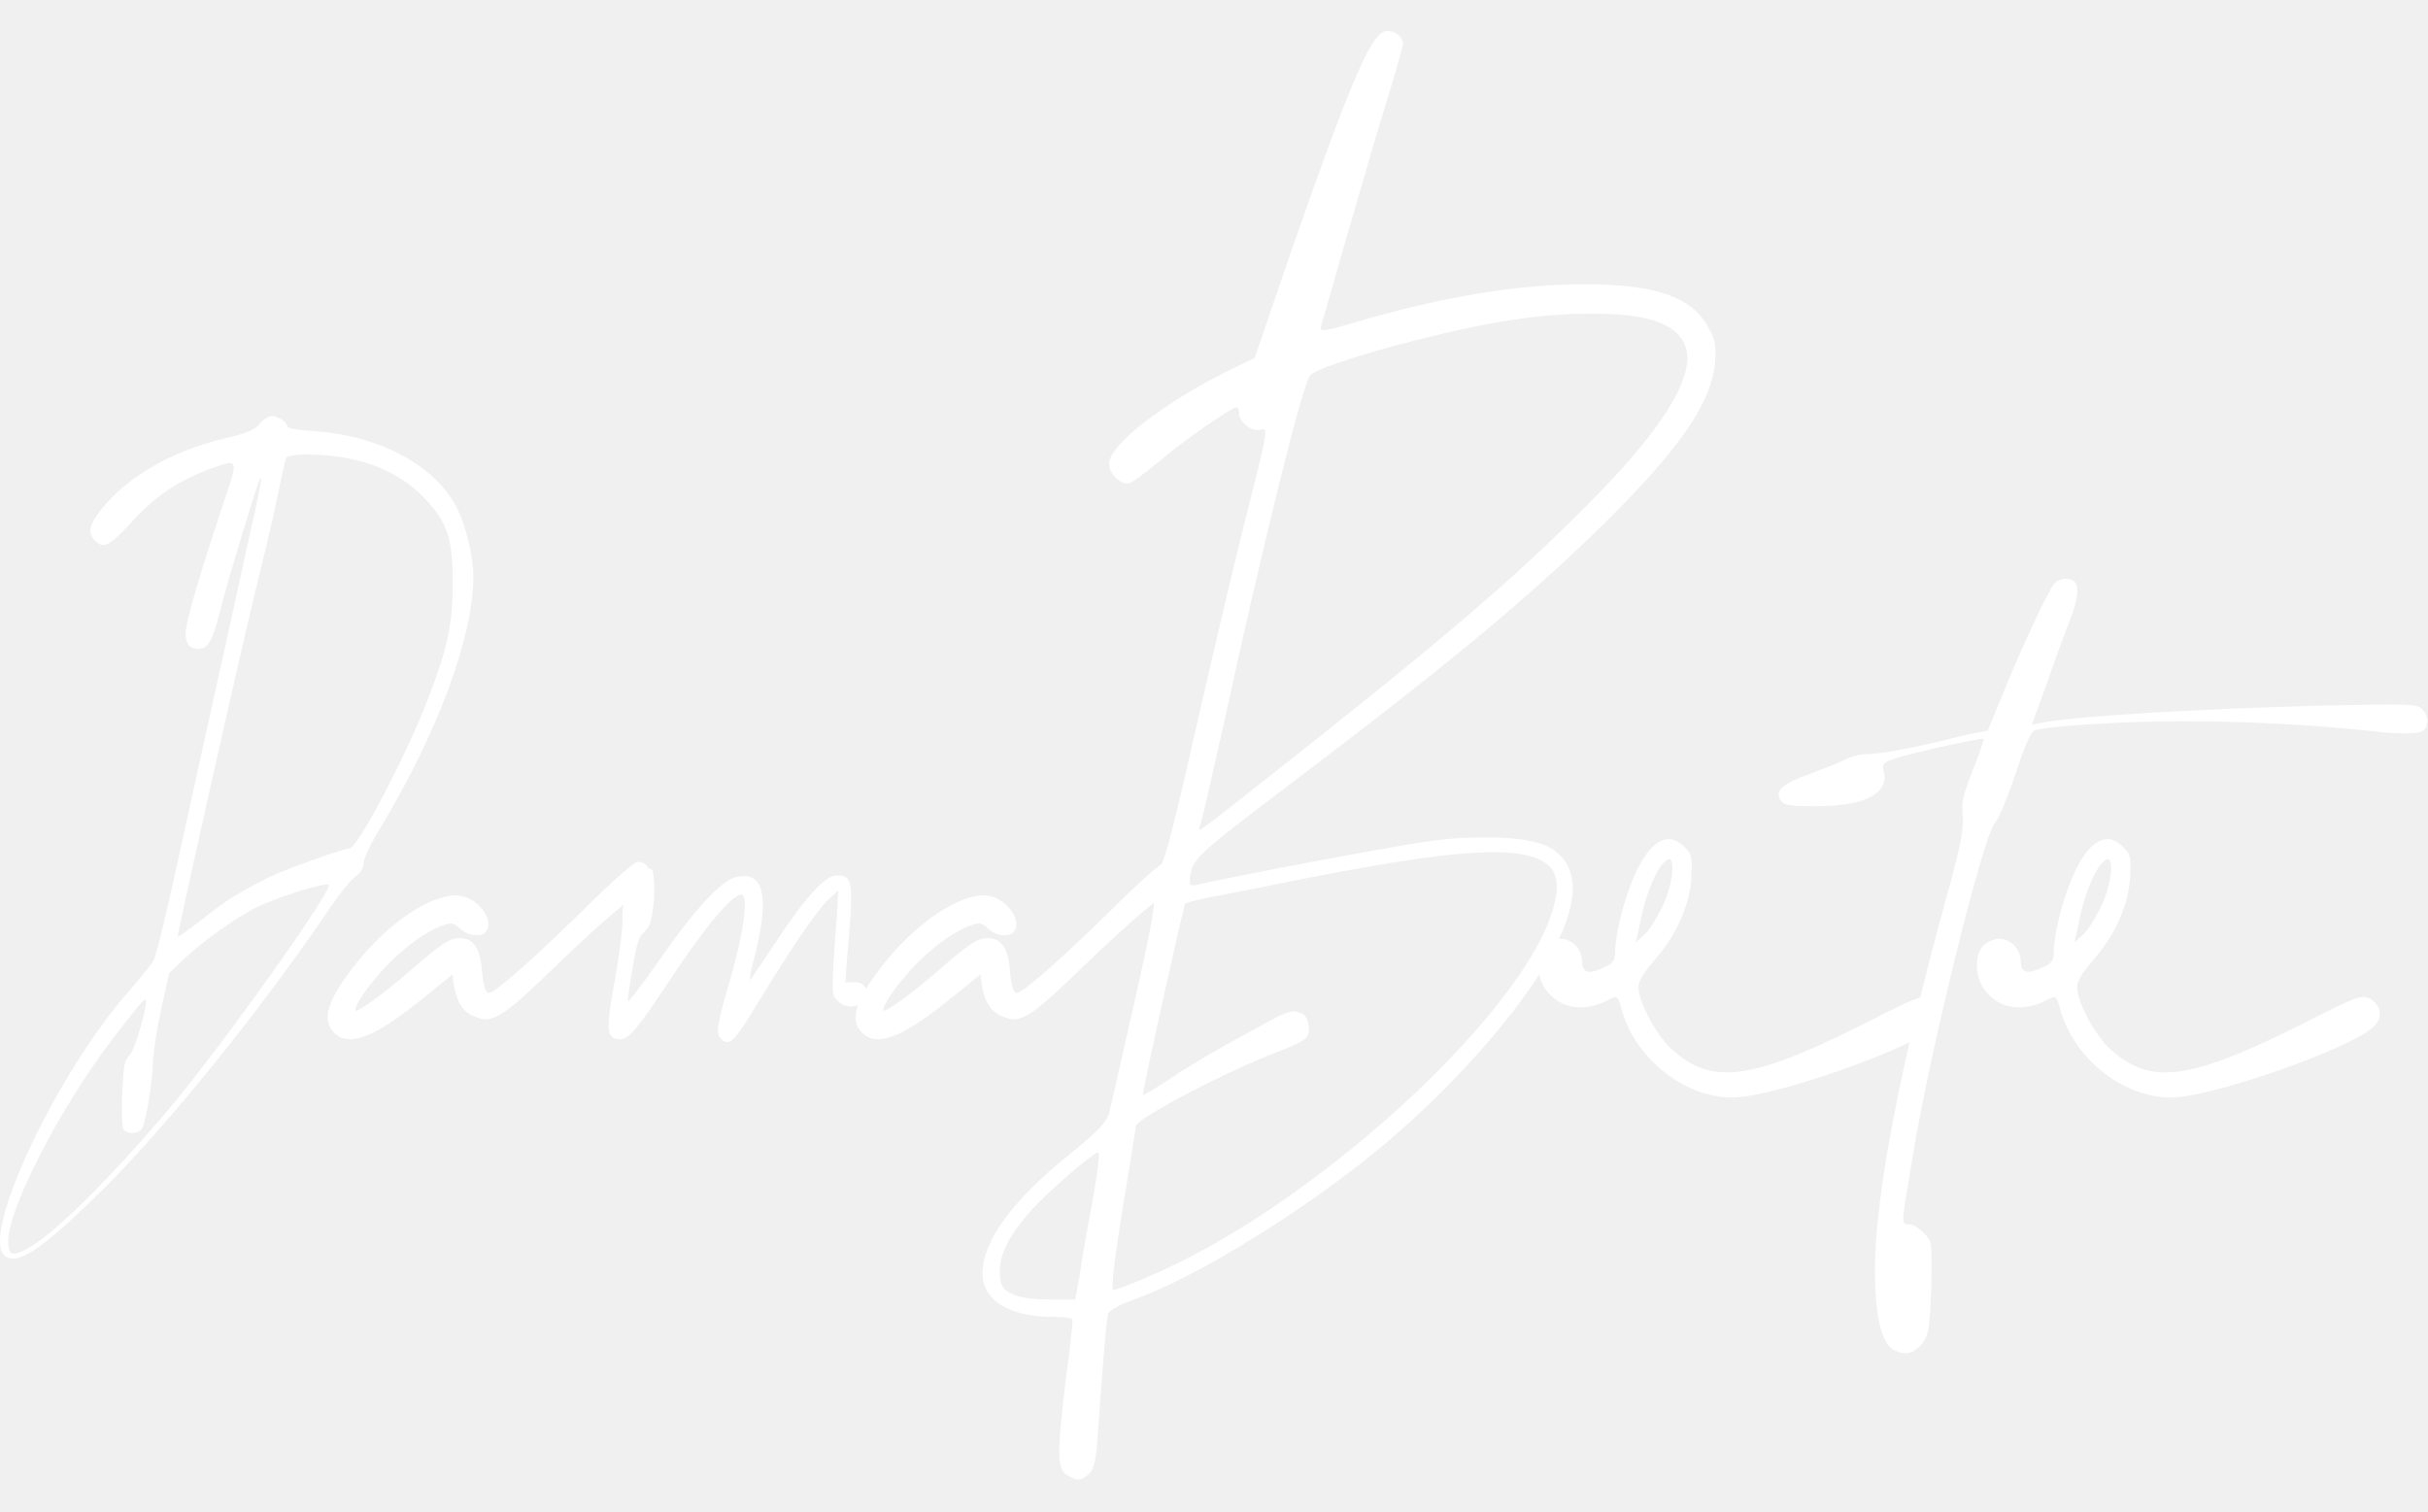
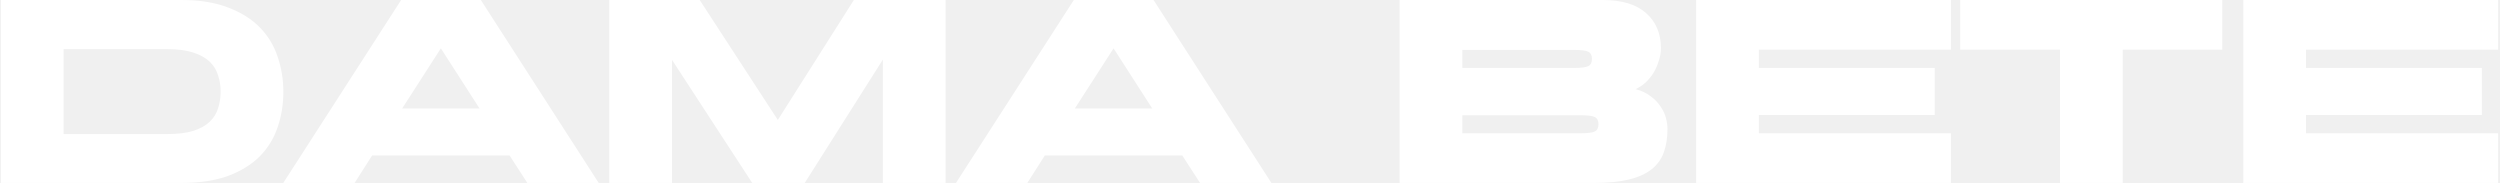
- <svg xmlns="http://www.w3.org/2000/svg" width="392" height="244" viewBox="0 0 392 244" fill="none">
-   <path d="M21.336 84.198C18.921 86.843 17.656 87.993 16.621 87.993C16.161 87.993 15.701 87.648 15.241 87.188C14.091 85.923 14.436 84.773 16.276 82.358C20.416 77.068 27.546 72.928 35.941 70.858C39.966 69.938 41.001 69.478 41.921 68.443C42.496 67.753 43.301 67.178 43.991 67.178C44.911 67.178 46.406 68.213 46.406 68.903C46.406 69.133 48.246 69.478 50.431 69.593C61.356 70.283 70.441 75.228 73.891 82.243C75.271 85.118 76.421 89.948 76.421 93.053C76.421 102.713 70.786 118.123 61.356 133.763C59.861 136.178 58.711 138.708 58.711 139.283C58.711 140.203 58.251 140.893 57.331 141.583C56.641 142.043 54.341 144.918 52.386 147.908C41.576 163.663 27.431 181.258 16.621 192.068C8.686 199.888 4.431 203.223 2.131 203.223C1.441 203.223 0.981 202.993 0.636 202.648C-2.929 198.968 9.146 173.323 20.761 160.098C22.601 158.028 24.326 155.843 24.786 155.153C25.131 154.578 26.856 147.563 28.581 139.628C33.411 117.548 37.321 100.183 39.621 89.488C42.151 78.218 42.496 76.493 41.921 77.413C41.461 78.333 36.861 93.398 35.481 98.803C34.331 103.518 33.526 104.783 32.031 104.783C30.651 104.783 29.961 103.978 29.961 102.253C29.961 100.528 32.376 92.363 35.711 82.358C37.666 76.493 38.356 74.768 37.091 74.768C36.401 74.768 35.366 75.228 33.641 75.803C28.581 77.758 25.016 80.173 21.336 84.198ZM44.681 80.748C43.991 84.083 42.036 92.248 40.426 98.803C38.011 108.923 28.696 150.323 28.696 151.243C28.926 151.243 30.306 150.208 32.146 148.828C33.986 147.333 36.746 145.263 38.241 144.458C39.736 143.538 42.151 142.273 43.531 141.583C47.096 139.973 55.606 136.983 56.411 136.983C57.676 136.983 64.921 123.298 68.601 114.098C72.166 105.128 73.086 101.103 73.086 94.203C73.086 86.843 72.281 84.428 68.601 80.518C63.656 75.228 56.526 73.388 49.511 73.388C47.671 73.388 46.291 73.618 46.176 73.963C46.061 74.308 45.371 77.298 44.681 80.748ZM27.546 178.728C36.056 168.608 54.111 143.193 53.076 142.848C52.156 142.503 44.681 144.918 41.346 146.528C37.896 148.368 33.181 151.588 29.616 154.923L27.316 157.108L25.936 163.318C25.246 166.653 24.671 170.448 24.671 171.713C24.671 174.128 23.636 180.913 22.946 182.178C22.371 183.098 20.646 183.213 19.956 182.408C19.726 182.063 19.611 179.878 19.726 176.658C19.956 172.058 20.071 171.253 20.876 170.448C21.796 169.643 23.981 161.823 23.521 161.363C23.176 161.363 21.911 162.858 17.886 168.148C9.606 179.073 1.326 195.173 1.326 200.348C1.326 201.728 1.556 202.418 2.131 202.418C7.191 202.418 24.556 182.408 27.546 178.728Z" fill="white" />
-   <path d="M102.954 139.168C104.219 139.168 104.909 139.973 104.909 141.353C104.909 142.273 104.104 143.193 100.424 146.298C97.894 148.253 92.834 152.968 89.039 156.648C82.944 162.513 80.529 164.583 78.344 164.583C77.769 164.583 77.194 164.353 76.619 164.123C74.779 163.433 73.744 161.823 73.284 159.063L73.054 157.338L68.224 161.248C62.704 165.733 59.024 167.803 56.494 167.803C55.459 167.803 54.654 167.458 53.964 166.768C51.779 164.698 52.929 161.248 57.644 155.383C62.819 148.943 69.374 144.573 73.629 144.573C74.089 144.573 74.549 144.688 75.009 144.803C77.884 145.723 79.839 149.058 78.344 150.553C77.999 150.898 77.539 151.013 76.964 151.013C76.044 151.013 75.124 150.668 74.319 149.978C73.399 149.058 72.939 148.943 71.904 149.288C68.799 150.208 64.199 153.658 60.864 157.683C58.564 160.328 57.069 162.858 57.414 163.203C58.104 163.203 61.784 160.558 65.924 156.993C71.214 152.393 72.479 151.473 74.319 151.473C76.274 151.473 77.424 152.968 77.769 156.188C77.999 159.063 78.344 160.328 78.919 160.328C79.839 160.328 85.244 155.613 93.294 147.793C98.814 142.273 102.379 139.168 102.954 139.168Z" fill="white" />
-   <path d="M139.828 159.638C140.518 161.248 139.023 162.513 137.413 162.513C136.608 162.513 135.803 162.168 135.228 161.593C134.193 160.558 134.193 160.558 135.113 147.678L135.343 143.768L133.733 145.263C131.778 147.103 127.408 153.658 122.923 161.018C119.703 166.308 118.438 168.263 117.403 168.263C117.058 168.263 116.713 168.033 116.368 167.688C115.563 166.883 115.678 165.733 117.863 158.258C120.163 150.323 120.853 144.458 119.703 144.458C118.093 144.458 113.723 149.748 107.053 159.868C102.798 166.308 101.418 167.803 100.153 167.803C97.853 167.803 97.738 166.423 99.348 157.798C99.923 154.463 100.498 150.438 100.498 148.828C100.383 146.873 100.728 145.033 101.418 143.078C102.338 140.318 102.453 140.203 103.948 140.203C105.443 140.203 105.443 140.318 105.558 141.928C105.673 142.963 105.673 145.033 105.443 146.528C105.213 148.713 104.868 149.633 104.063 150.438C103.143 151.243 102.798 152.278 102.108 156.418C101.648 159.178 101.303 161.593 101.418 161.708C101.533 161.708 103.833 158.833 106.363 155.153C112.113 146.873 116.598 141.928 119.013 141.583C123.383 140.663 124.303 144.803 121.773 154.693C121.198 156.763 120.968 158.258 121.083 158.258C121.313 158.028 123.153 155.268 125.223 152.163C130.053 144.803 133.273 141.353 135.113 141.353C137.758 141.353 137.873 142.273 136.723 155.153L136.493 158.603H137.873C138.908 158.603 139.368 158.833 139.828 159.638Z" fill="white" />
-   <path d="M188.193 139.168C189.458 139.168 190.148 139.973 190.148 141.353C190.148 142.273 189.343 143.193 185.663 146.298C183.133 148.253 178.073 152.968 174.278 156.648C168.183 162.513 165.768 164.583 163.583 164.583C163.008 164.583 162.433 164.353 161.858 164.123C160.018 163.433 158.983 161.823 158.523 159.063L158.293 157.338L153.463 161.248C147.943 165.733 144.263 167.803 141.733 167.803C140.698 167.803 139.893 167.458 139.203 166.768C137.018 164.698 138.168 161.248 142.883 155.383C148.058 148.943 154.613 144.573 158.868 144.573C159.328 144.573 159.788 144.688 160.248 144.803C163.123 145.723 165.078 149.058 163.583 150.553C163.238 150.898 162.778 151.013 162.203 151.013C161.283 151.013 160.363 150.668 159.558 149.978C158.638 149.058 158.178 148.943 157.143 149.288C154.038 150.208 149.438 153.658 146.103 157.683C143.803 160.328 142.308 162.858 142.653 163.203C143.343 163.203 147.023 160.558 151.163 156.993C156.453 152.393 157.718 151.473 159.558 151.473C161.513 151.473 162.663 152.968 163.008 156.188C163.238 159.063 163.583 160.328 164.158 160.328C165.078 160.328 170.483 155.613 178.533 147.793C184.053 142.273 187.618 139.168 188.193 139.168Z" fill="white" />
-   <path d="M169.814 212.633C165.334 212.633 158.614 211.233 158.614 205.493C158.754 200.313 163.374 193.873 172.614 186.453C177.374 182.533 178.634 181.273 179.054 179.733C179.334 178.753 181.154 170.633 183.114 161.953C185.914 149.633 186.614 145.713 186.194 144.873C185.214 143.333 185.494 142.353 186.894 140.673C188.014 139.273 188.994 135.633 192.774 118.973C195.294 107.913 198.794 92.933 200.614 85.653C204.954 68.573 204.814 68.993 203.414 69.413C202.014 69.693 200.054 68.153 200.054 66.753C200.054 66.193 199.914 65.773 199.634 65.773C198.794 65.773 190.954 71.233 187.034 74.593C184.654 76.553 182.554 78.093 182.134 78.093C180.734 78.093 179.054 76.413 179.054 74.873C179.054 71.933 187.454 65.353 197.674 60.173L202.574 57.793L208.314 40.993C217.974 13.273 221.334 5.433 223.714 5.013C225.114 4.873 226.514 5.853 226.514 7.113C226.514 7.533 224.974 12.853 223.154 18.733C221.334 24.613 218.534 34.553 216.714 40.713C214.894 47.013 213.354 52.473 213.214 52.893C213.214 53.173 213.214 53.313 213.634 53.313C214.334 53.313 216.014 52.893 219.234 51.913C233.094 47.853 245.274 45.893 255.774 45.893C266.974 45.893 272.994 47.853 275.654 52.613C276.914 54.713 277.054 55.413 276.914 58.353C276.354 65.073 271.174 72.493 258.854 84.673C246.254 96.993 234.074 107.073 207.474 127.233C193.754 137.593 192.634 138.713 192.214 141.093C191.934 142.913 192.074 143.053 192.914 142.913C201.874 140.953 225.114 136.613 230.154 135.913C233.794 135.353 237.154 135.213 240.094 135.213C244.714 135.213 248.214 135.773 250.034 136.753C254.794 139.413 255.214 144.733 251.154 152.713C246.394 162.373 233.794 176.653 220.774 187.013C208.454 196.813 192.354 206.613 182.694 209.973C180.734 210.673 179.054 211.653 178.914 212.073C178.634 212.773 177.934 221.593 177.234 231.813C176.954 235.733 176.674 237.133 175.834 237.973C174.574 239.093 173.874 239.233 172.194 238.113C170.654 236.993 170.654 234.753 172.054 222.853C172.754 217.953 173.174 213.613 173.174 213.193C173.174 212.773 172.194 212.633 169.814 212.633ZM193.754 133.253C193.474 134.513 192.074 135.493 208.594 122.473C233.374 102.873 244.854 93.073 256.334 81.453C266.974 70.813 272.294 62.973 272.434 57.933C272.434 50.653 261.514 50.653 256.614 50.653C252.974 50.653 248.914 50.933 245.274 51.493C234.634 52.893 213.494 58.633 211.534 60.593C210.414 61.573 203.834 88.033 197.394 117.713C195.574 125.693 194.034 132.693 193.754 133.253ZM166.874 194.993C162.954 199.333 161.274 202.553 161.414 205.633C161.554 207.733 161.834 208.153 163.514 208.993C164.774 209.553 166.734 209.833 169.534 209.833H173.594L174.294 206.053C174.574 203.813 175.554 198.353 176.394 193.873C177.234 189.253 177.654 186.033 177.234 186.033C175.274 187.153 169.674 192.053 166.874 194.993ZM181.574 193.173C179.894 203.253 179.334 208.293 179.754 208.293C180.034 208.293 182.414 207.453 184.934 206.333C211.394 195.413 246.394 163.493 250.874 146.273C251.994 142.073 251.154 139.833 248.074 138.573C246.674 138.013 244.294 137.593 241.214 137.593C234.634 137.593 224.414 139.133 210.274 141.933C203.974 143.193 197.114 144.593 195.294 144.873C193.334 145.293 191.654 145.713 191.374 145.853C191.094 146.133 184.514 175.813 184.514 176.793C184.794 176.793 186.894 175.533 189.414 173.853C192.074 172.033 197.394 168.953 201.314 166.853C207.334 163.493 208.454 162.933 209.714 163.493C210.694 163.773 211.114 164.333 211.254 165.593C211.534 167.693 211.114 167.973 204.954 170.353C196.554 173.713 183.394 180.713 183.394 181.833C183.394 181.973 182.554 187.153 181.574 193.173Z" fill="white" />
-   <path d="M311.854 161.253C313.674 162.373 313.954 164.473 312.274 165.873C308.774 169.233 286.374 177.213 279.654 177.213C271.674 177.213 263.974 170.633 261.874 163.213C261.174 160.693 261.174 160.693 259.774 161.393C258.234 162.233 256.694 162.653 255.154 162.653C253.054 162.653 251.234 161.813 249.834 160.133C247.874 157.893 247.874 153.693 249.694 152.433C250.394 151.873 251.234 151.593 251.934 151.593C253.754 151.593 255.434 153.133 255.434 155.373C255.434 156.353 255.854 156.913 256.694 156.913C257.254 156.913 258.094 156.633 259.214 156.073C260.474 155.513 260.754 154.953 260.754 153.693C260.754 149.913 264.254 135.493 269.434 135.493C270.274 135.493 271.114 135.913 271.954 136.753C273.214 138.013 273.214 138.433 273.074 141.793C272.794 146.273 270.554 151.173 267.054 155.093C265.374 157.053 264.534 158.313 264.534 159.433C264.534 161.813 267.474 167.273 269.994 169.513C272.654 171.893 275.314 173.153 278.814 173.153C283.714 173.153 290.294 170.633 300.654 165.453C307.514 161.953 309.614 160.973 310.734 160.973C311.154 160.973 311.434 161.113 311.854 161.253ZM264.674 149.633L264.114 152.153L265.514 150.893C266.214 150.333 267.474 148.233 268.314 146.553C269.994 143.193 270.554 138.713 269.434 138.713C267.754 139.273 265.654 144.173 264.674 149.633Z" fill="white" />
-   <path d="M307.891 197.653C308.871 197.653 309.851 198.353 310.551 199.053C311.951 200.453 311.951 200.453 311.811 207.873C311.531 214.453 311.391 215.573 310.411 216.833C309.571 217.953 308.591 218.513 307.471 218.513C306.911 218.513 306.211 218.233 305.511 217.813C303.691 216.553 302.711 212.213 302.711 205.073C302.711 193.173 306.771 171.753 314.611 143.613C316.711 135.913 317.131 133.253 316.851 131.433C316.711 129.473 316.991 128.213 318.531 124.293C319.651 121.633 320.351 119.393 320.211 119.253C319.511 119.253 311.391 120.933 306.911 122.193C304.111 123.033 303.831 123.173 304.111 124.433C305.091 128.073 301.171 130.173 293.331 130.173C288.851 130.173 288.011 130.033 287.451 129.193C286.471 127.653 287.731 126.533 292.491 124.853C295.011 123.873 297.531 122.893 298.231 122.473C298.931 122.193 300.191 121.773 301.171 121.773C304.951 121.773 313.911 119.533 317.831 118.553L320.911 117.993L323.151 112.533C326.371 104.553 330.711 95.313 331.691 94.193C332.251 93.633 333.091 93.353 333.931 93.493C335.751 93.633 335.891 95.593 334.211 100.073C333.371 102.173 331.691 106.793 330.431 110.433L328.051 117.013L329.451 116.733C334.911 115.613 354.651 114.493 374.531 113.933C389.091 113.653 390.211 113.653 391.051 114.493C391.611 115.053 392.031 116.033 391.891 116.593C391.751 117.993 391.051 118.413 388.531 118.413C387.411 118.413 385.871 118.413 383.771 118.133C373.551 117.013 362.631 116.453 352.131 116.453C343.451 116.453 331.831 117.153 328.751 117.853C327.911 117.993 327.211 119.533 325.391 124.993C324.131 128.773 322.591 132.413 322.031 132.973C320.211 134.933 311.531 169.793 308.731 187.153C307.051 197.233 306.911 197.653 307.891 197.653Z" fill="white" />
-   <path d="M382.674 161.253C384.494 162.373 384.774 164.473 383.094 165.873C379.594 169.233 357.194 177.213 350.474 177.213C342.494 177.213 334.794 170.633 332.694 163.213C331.994 160.693 331.994 160.693 330.594 161.393C329.054 162.233 327.514 162.653 325.974 162.653C323.874 162.653 322.054 161.813 320.654 160.133C318.694 157.893 318.694 153.693 320.514 152.433C321.214 151.873 322.054 151.593 322.754 151.593C324.574 151.593 326.254 153.133 326.254 155.373C326.254 156.353 326.674 156.913 327.514 156.913C328.074 156.913 328.914 156.633 330.034 156.073C331.294 155.513 331.574 154.953 331.574 153.693C331.574 149.913 335.074 135.493 340.254 135.493C341.094 135.493 341.934 135.913 342.774 136.753C344.034 138.013 344.034 138.433 343.894 141.793C343.614 146.273 341.374 151.173 337.874 155.093C336.194 157.053 335.354 158.313 335.354 159.433C335.354 161.813 338.294 167.273 340.814 169.513C343.474 171.893 346.134 173.153 349.634 173.153C354.534 173.153 361.114 170.633 371.474 165.453C378.334 161.953 380.434 160.973 381.554 160.973C381.974 160.973 382.254 161.113 382.674 161.253ZM335.494 149.633L334.934 152.153L336.334 150.893C337.034 150.333 338.294 148.233 339.134 146.553C340.814 143.193 341.374 138.713 340.254 138.713C338.574 139.273 336.474 144.173 335.494 149.633Z" fill="white" />
+ <svg xmlns="http://www.w3.org/2000/svg" width="287" height="21" viewBox="0 0 287 21" fill="none">
+   <path d="M0.1 -1.43051e-06H20.83C22.93 -1.43051e-06 24.72 0.29 26.2 0.87C27.68 1.43 28.89 2.19 29.83 3.15C30.77 4.11 31.45 5.23 31.87 6.51C32.31 7.79 32.53 9.14 32.53 10.56C32.53 11.98 32.31 13.33 31.87 14.61C31.45 15.87 30.77 16.98 29.83 17.94C28.89 18.88 27.68 19.63 26.2 20.19C24.72 20.73 22.93 21 20.83 21H0.1V-1.43051e-06ZM7.3 5.64V15.39H19.18C20.38 15.39 21.38 15.27 22.18 15.03C22.98 14.77 23.61 14.42 24.07 13.98C24.53 13.54 24.85 13.03 25.03 12.45C25.23 11.85 25.33 11.21 25.33 10.53C25.33 9.85 25.23 9.22 25.03 8.64C24.85 8.04 24.53 7.52 24.07 7.08C23.61 6.64 22.98 6.29 22.18 6.03C21.38 5.77 20.38 5.64 19.18 5.64H7.3ZM68.73 21H60.54L58.5 17.85H42.72L40.71 21H32.52L46.05 -1.43051e-06H55.2L68.73 21ZM46.17 12.45H55.05L50.61 5.55L46.17 12.45ZM69.944 21V-1.43051e-06H80.324L89.294 13.77L98.024 -1.43051e-06H108.554V21H101.354V6.84L92.384 21H86.354L77.144 6.87V21H69.944ZM145.956 21H137.766L135.726 17.85H119.946L117.936 21H109.746L123.276 -1.43051e-06H132.426L145.956 21ZM123.396 12.45H132.276L127.836 5.55L123.396 12.45ZM160.676 -1.43051e-06H183.986C186.186 -1.43051e-06 187.846 0.5 188.966 1.5C190.106 2.5 190.676 3.85 190.676 5.55C190.676 6.01 190.596 6.48 190.436 6.96C190.296 7.44 190.096 7.9 189.836 8.34C189.576 8.76 189.266 9.14 188.906 9.48C188.546 9.8 188.166 10.05 187.766 10.23C188.446 10.41 189.016 10.68 189.476 11.04C189.956 11.38 190.336 11.77 190.616 12.21C190.916 12.63 191.126 13.07 191.246 13.53C191.366 13.99 191.426 14.41 191.426 14.79C191.426 15.81 191.286 16.71 191.006 17.49C190.726 18.27 190.256 18.92 189.596 19.44C188.936 19.96 188.066 20.35 186.986 20.61C185.926 20.87 184.616 21 183.056 21H160.676V-1.43051e-06ZM167.876 15.3H181.406C182.266 15.3 182.826 15.23 183.086 15.09C183.366 14.95 183.506 14.67 183.506 14.25C183.506 13.85 183.366 13.58 183.086 13.44C182.826 13.3 182.266 13.23 181.406 13.23H167.876V15.3ZM167.876 7.8H180.656C181.516 7.8 182.076 7.73 182.336 7.59C182.616 7.45 182.756 7.17 182.756 6.75C182.756 6.35 182.616 6.08 182.336 5.94C182.076 5.8 181.516 5.73 180.656 5.73H167.876V7.8ZM201.919 5.7V7.8H222.109V13.2H201.919V15.3H223.969V21H194.719V-1.43051e-06H223.969V5.7H201.919ZM243.689 5.7V21H236.489V5.7H225.029V-1.43051e-06H255.119V5.7H243.689ZM264.732 5.7V7.8H284.922V13.2H264.732V15.3H286.782V21H257.532V-1.43051e-06H286.782V5.7H264.732Z" fill="white" />
</svg>
